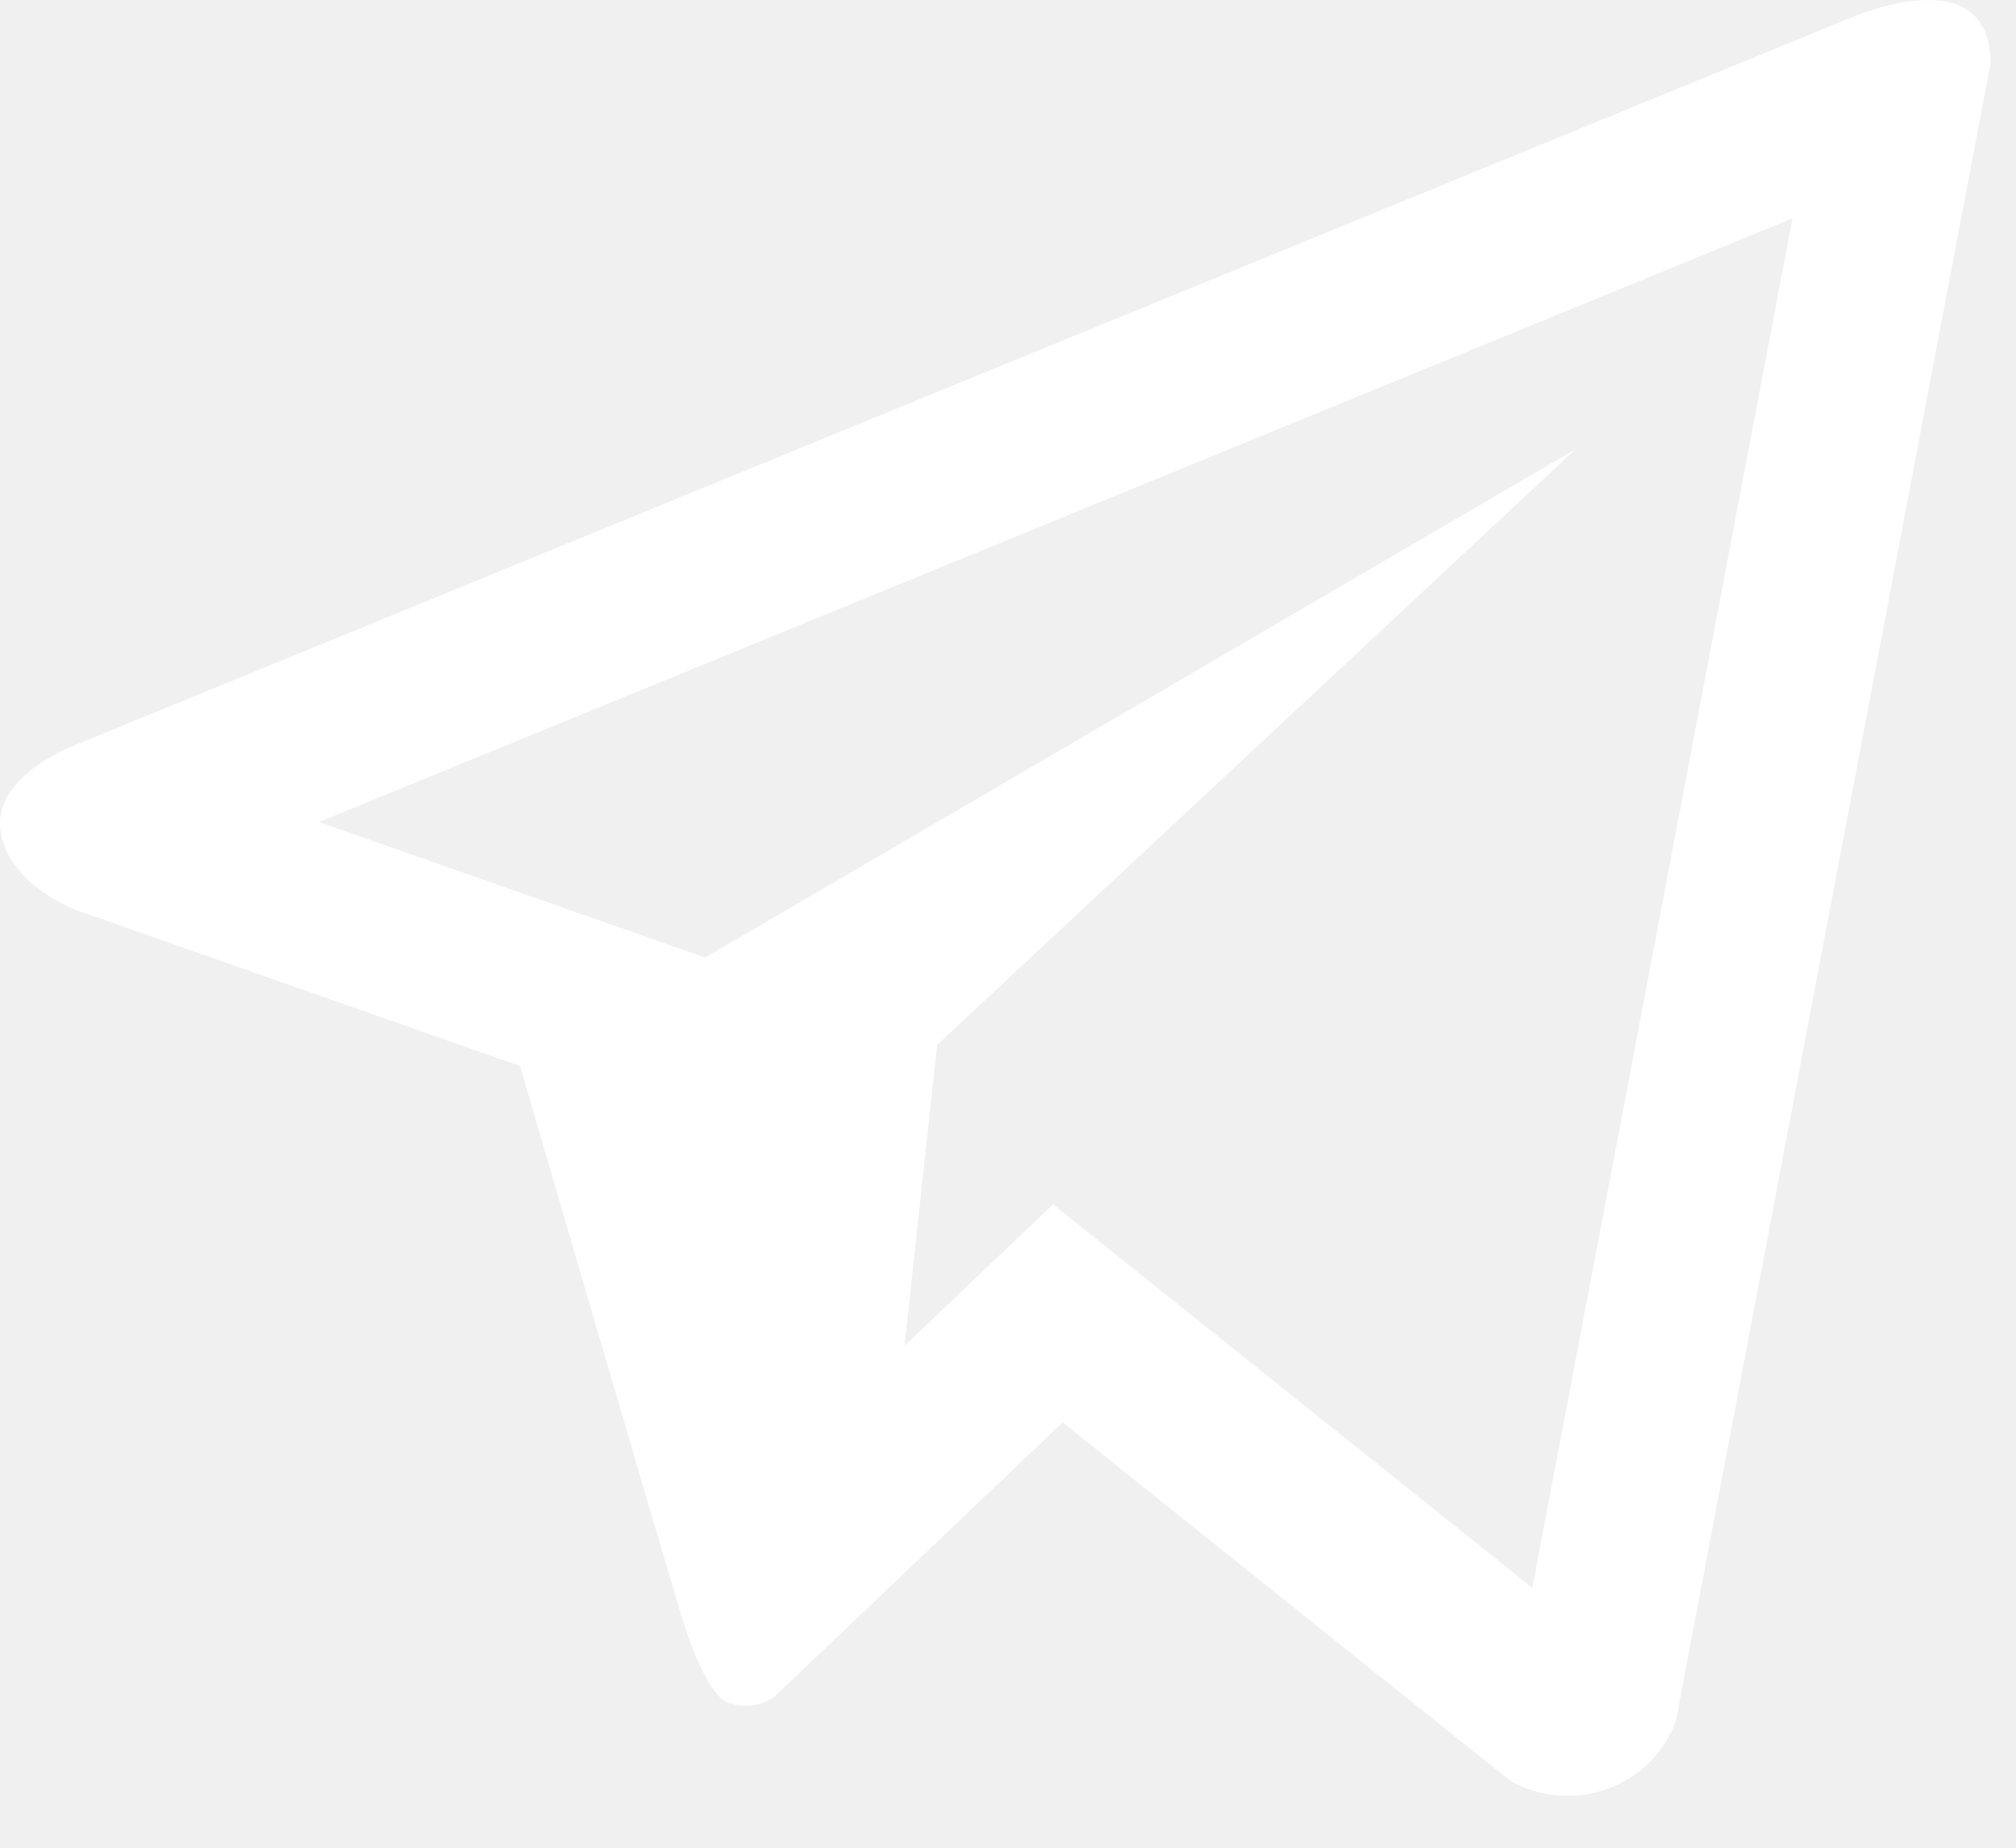
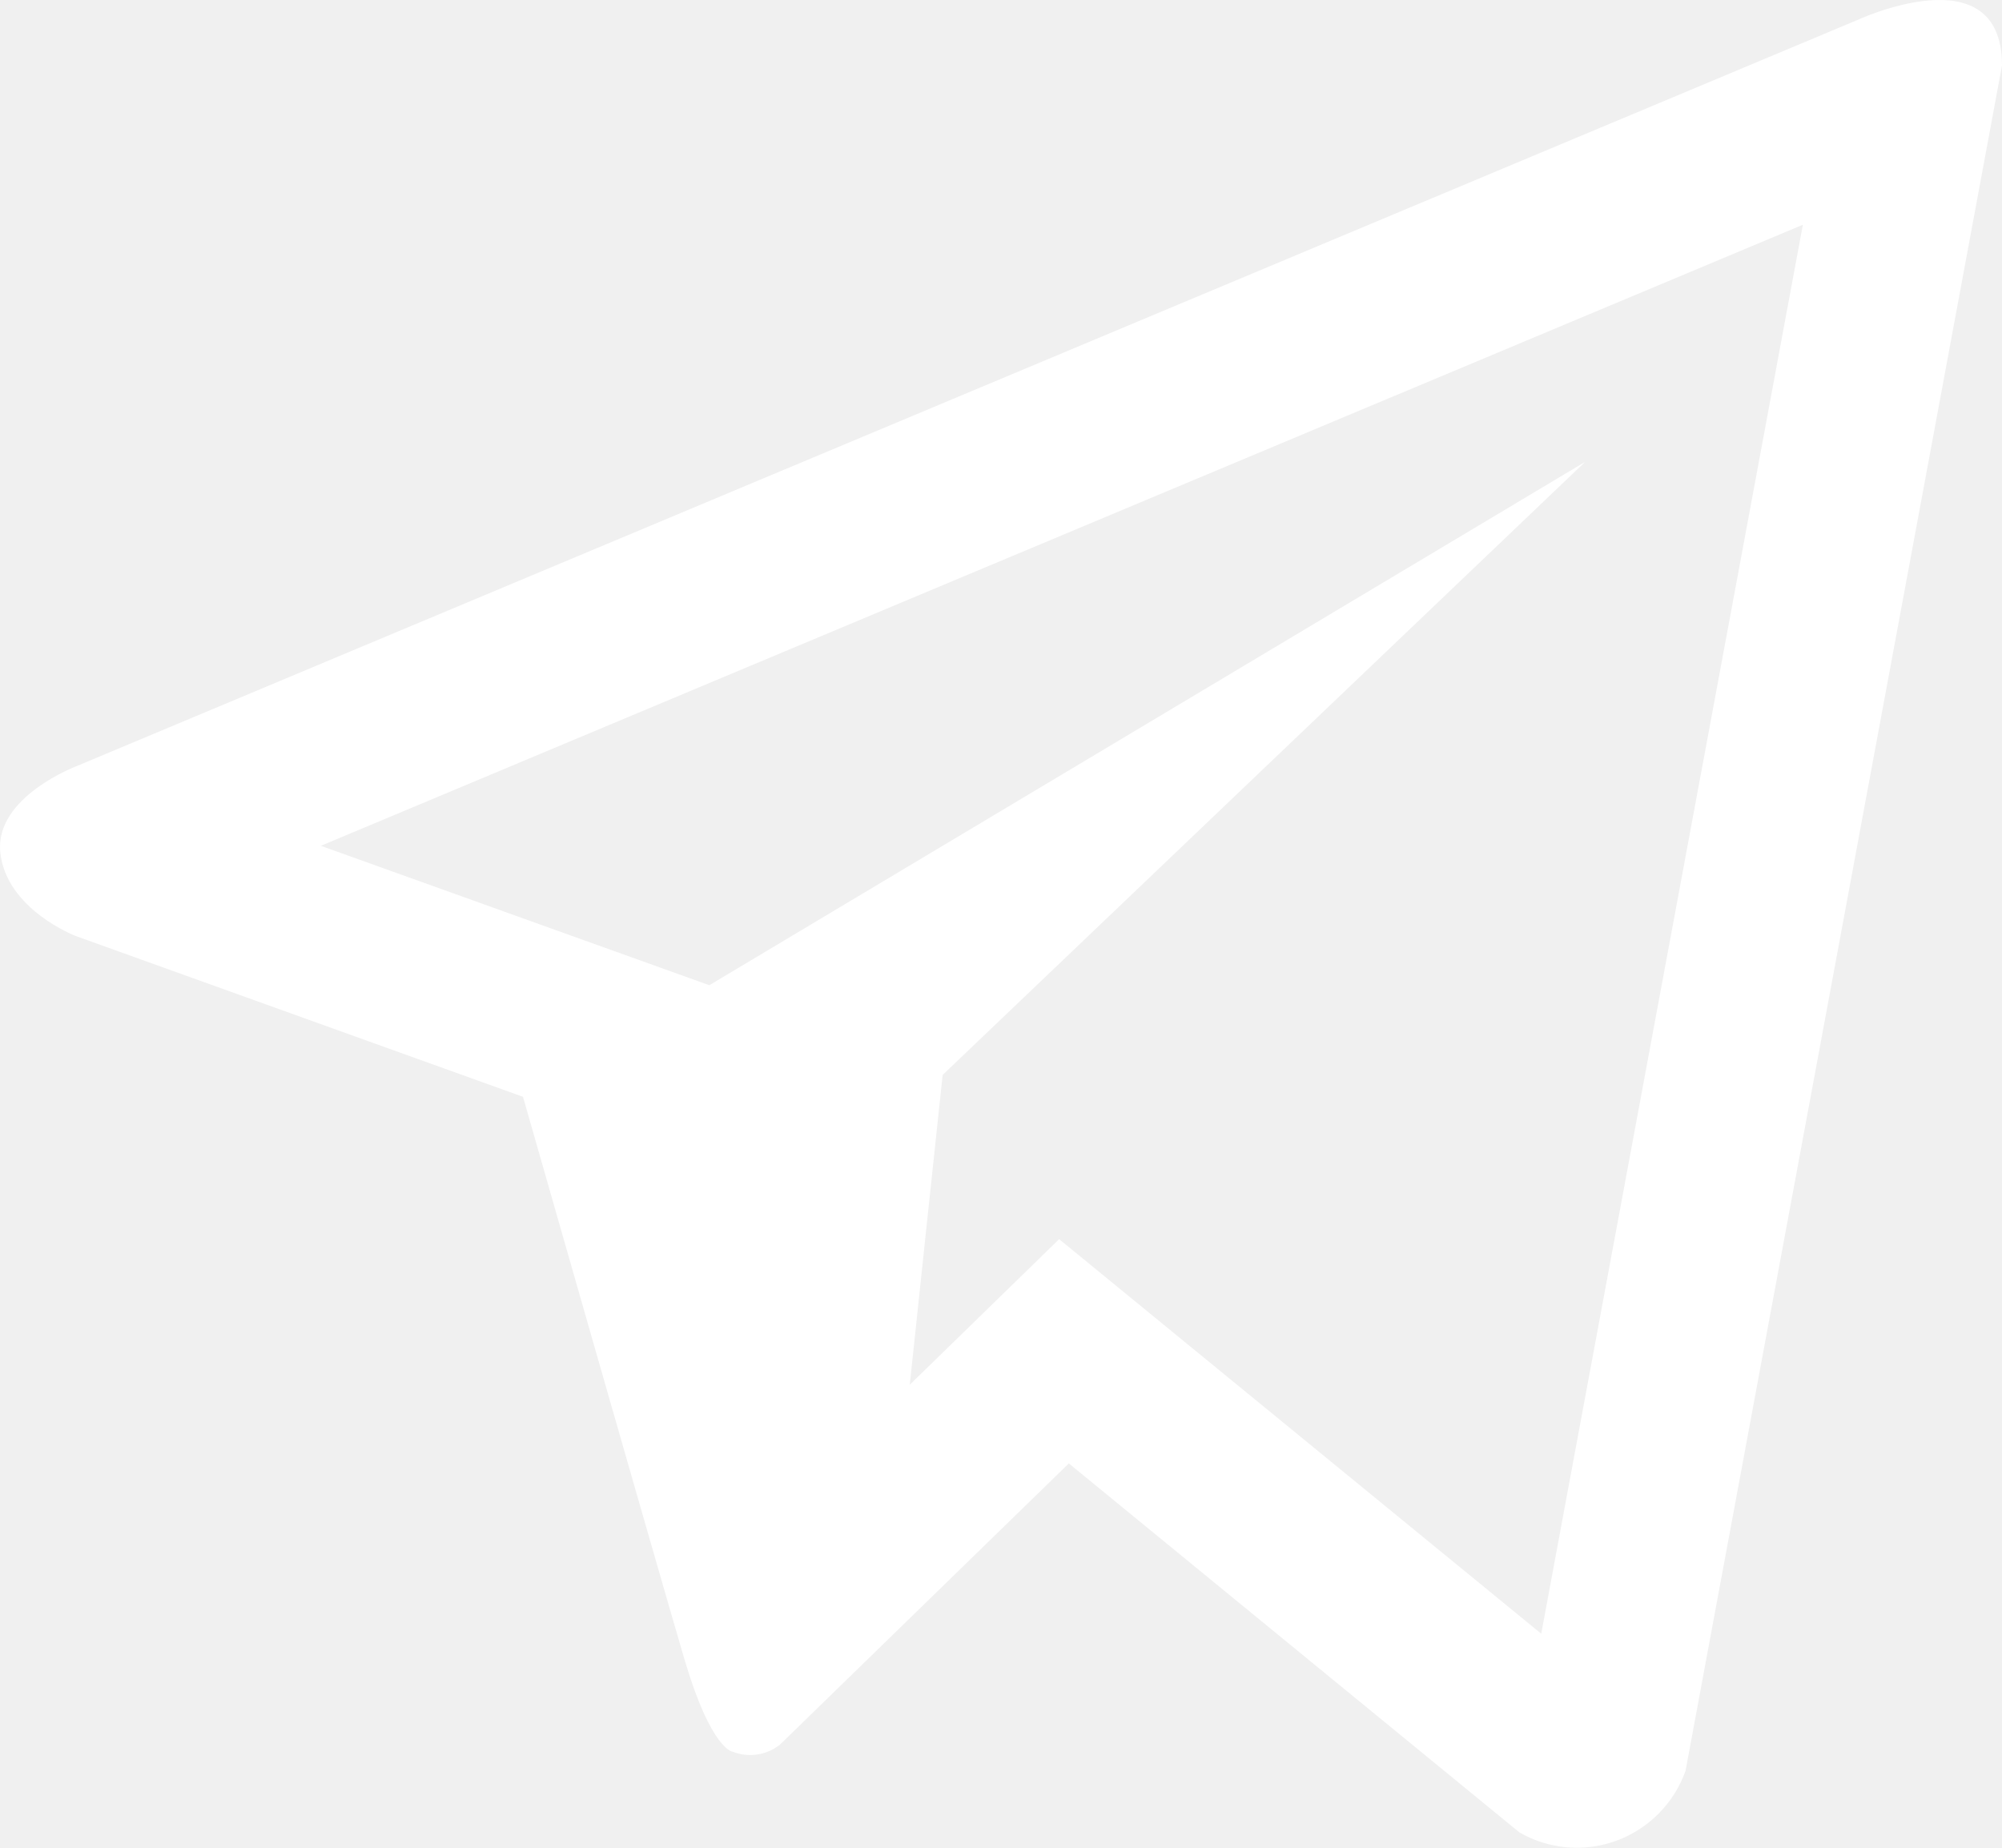
- <svg xmlns="http://www.w3.org/2000/svg" width="24" height="22" viewBox="0 0 24 22" fill="none">
-   <path d="M21.968 0.238L0.922 8.86C0.922 8.86 -0.073 9.218 0.004 9.873C0.081 10.527 0.895 10.831 0.895 10.831L6.19 12.692C6.19 12.692 7.789 18.166 8.103 19.208C8.418 20.25 8.67 20.271 8.67 20.271C8.763 20.307 8.863 20.318 8.961 20.304C9.059 20.291 9.151 20.252 9.23 20.192L12.651 16.935L17.983 21.205C18.156 21.303 18.349 21.362 18.548 21.378C18.747 21.395 18.948 21.368 19.135 21.3C19.323 21.232 19.493 21.125 19.634 20.986C19.774 20.846 19.883 20.678 19.95 20.493L23.696 0.758C23.698 -0.557 21.968 0.238 21.968 0.238ZM18.242 18.906L12.536 14.34L10.768 16.024L11.157 12.44L18.76 5.346L8.395 11.401L3.797 9.788L21.339 2.6L18.242 18.906Z" fill="white" />
+ <svg xmlns="http://www.w3.org/2000/svg" width="26" height="24" viewBox="0 0 26 24" fill="none">
+   <path d="M24.105 0.267L1.012 9.944C1.012 9.944 -0.08 10.347 0.005 11.081C0.089 11.816 0.982 12.157 0.982 12.157L6.792 14.246C6.792 14.246 8.546 20.39 8.891 21.559C9.237 22.728 9.514 22.752 9.514 22.752C9.615 22.792 9.724 22.805 9.832 22.789C9.939 22.774 10.041 22.73 10.127 22.663L13.881 19.008L19.732 23.8C19.922 23.91 20.134 23.976 20.352 23.995C20.571 24.013 20.79 23.983 20.996 23.907C21.202 23.831 21.388 23.71 21.543 23.554C21.697 23.398 21.816 23.209 21.89 23.002L26 0.851C26.002 -0.625 24.105 0.267 24.105 0.267ZM20.016 21.22L13.755 16.095L11.815 17.986L12.242 13.962L20.585 6L9.212 12.797L4.167 10.986L23.414 2.919L20.016 21.22Z" fill="white" />
</svg>
